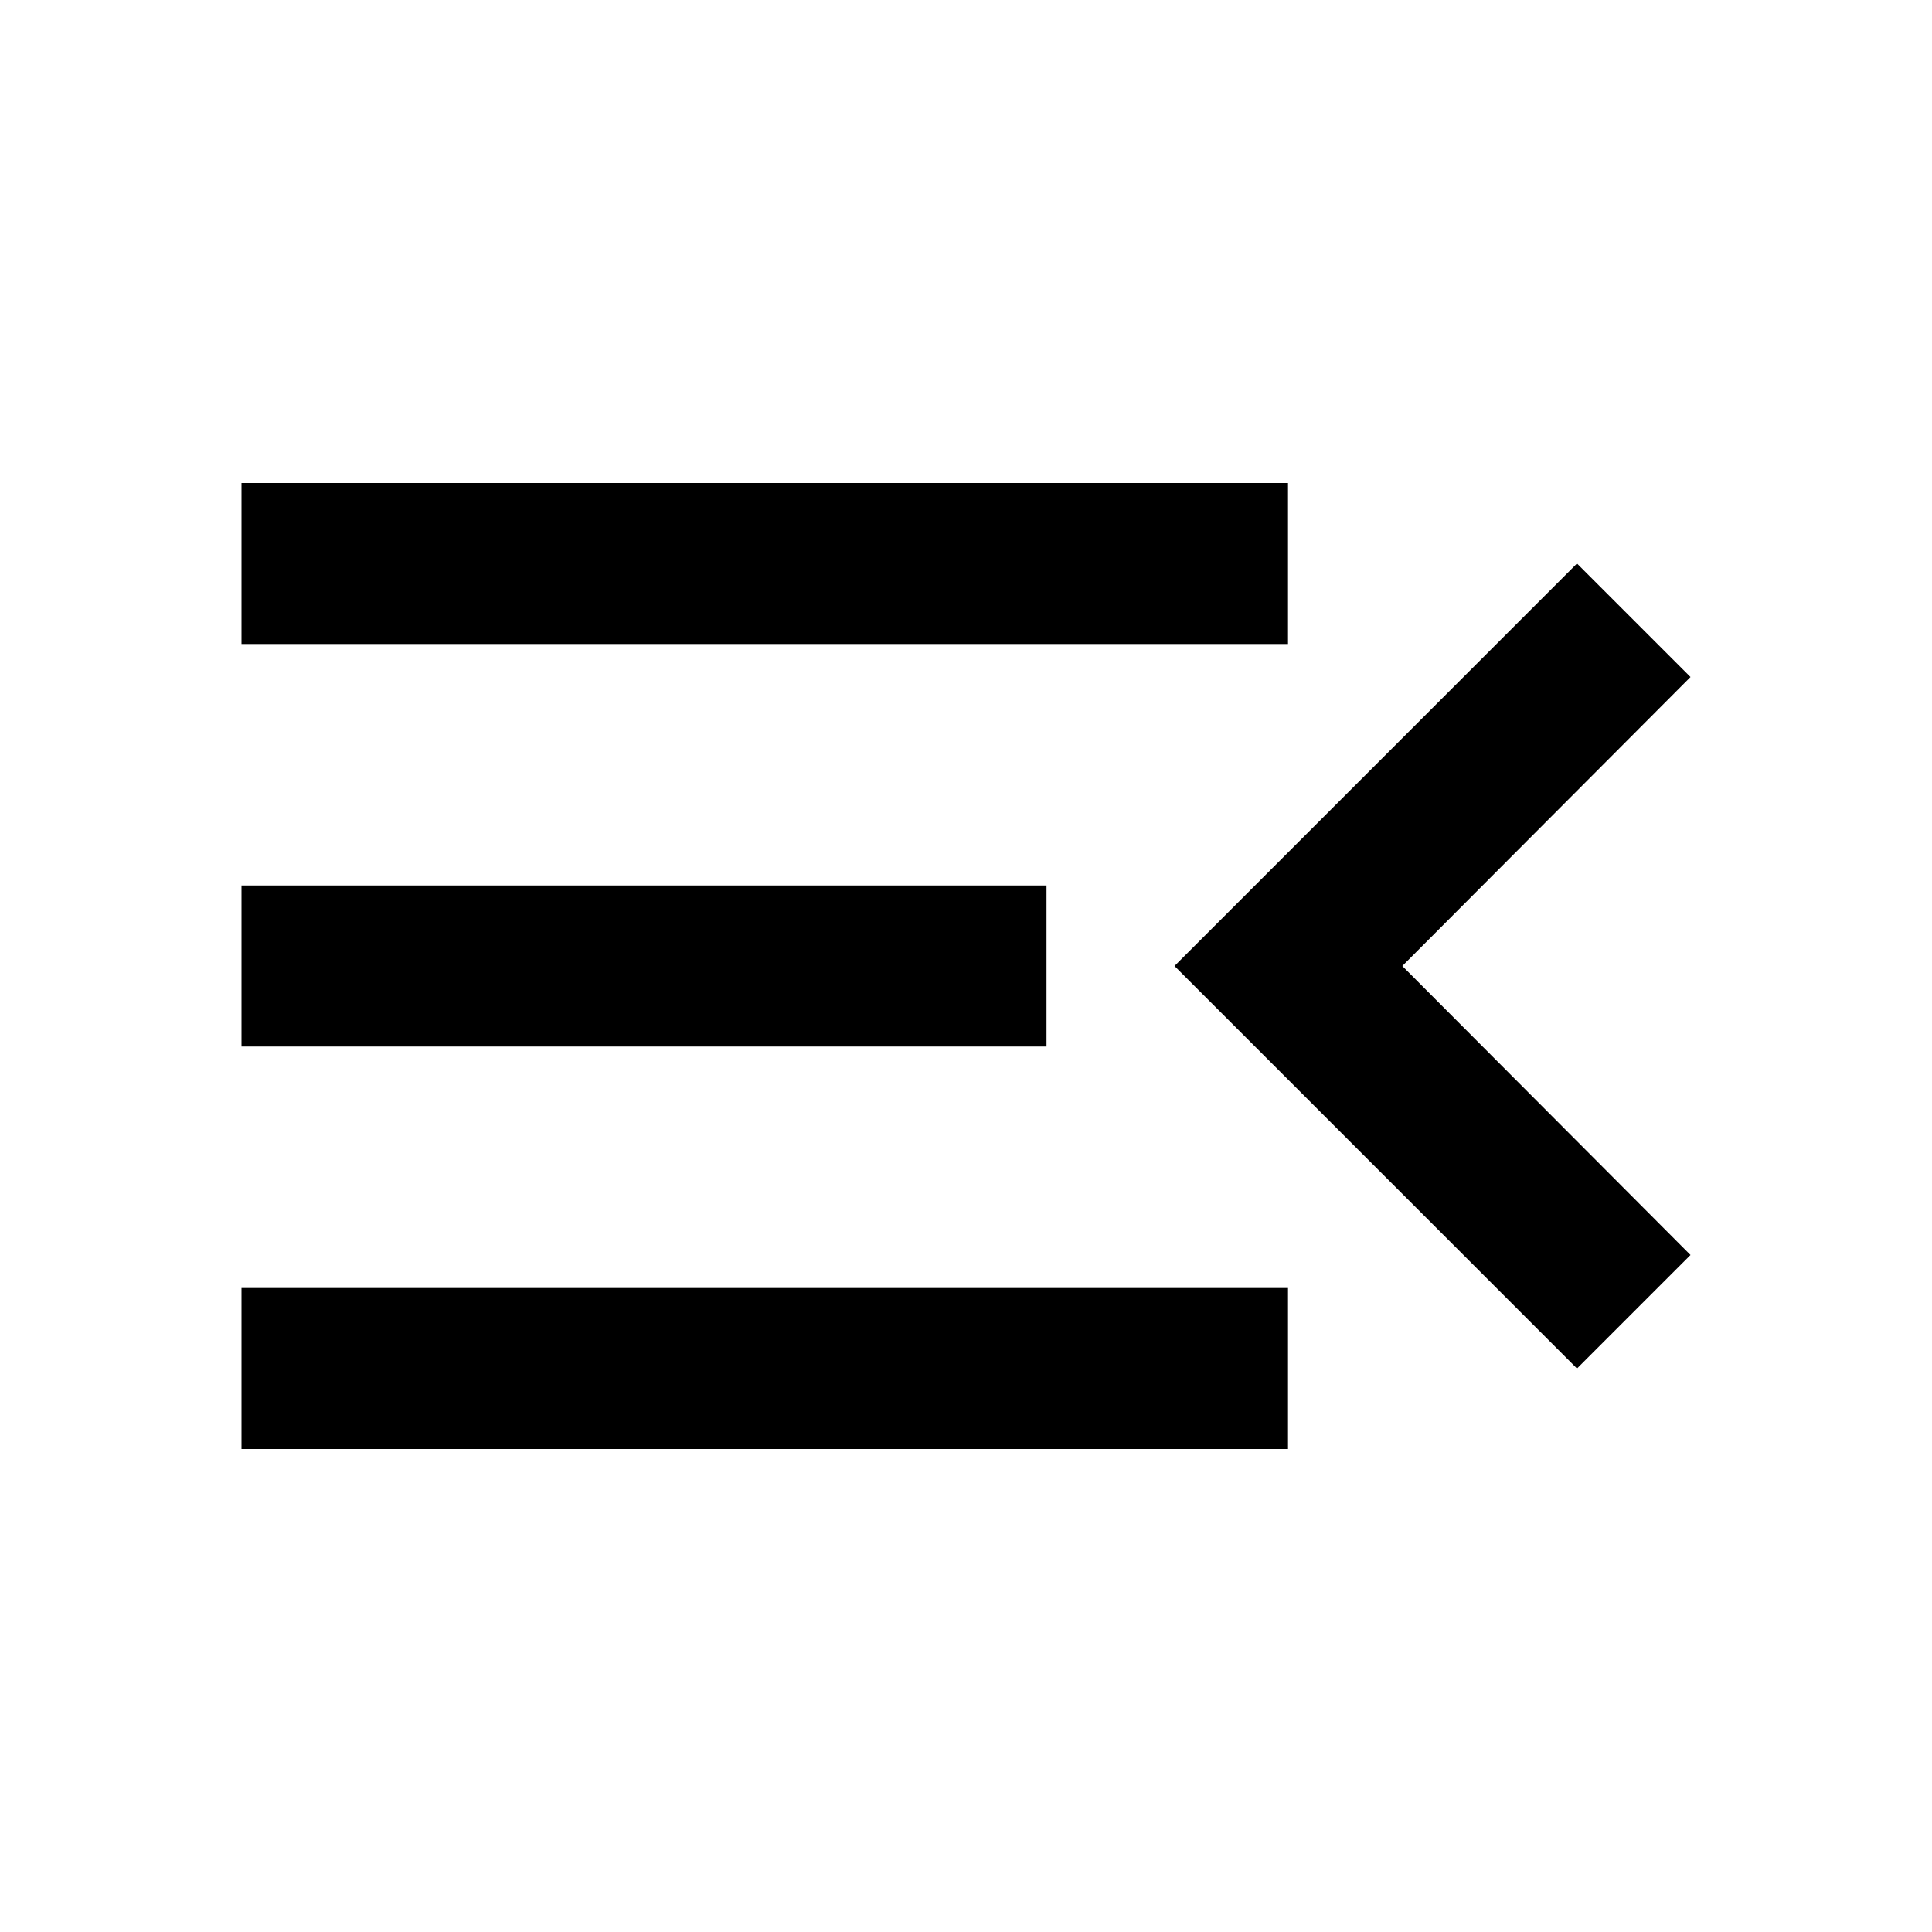
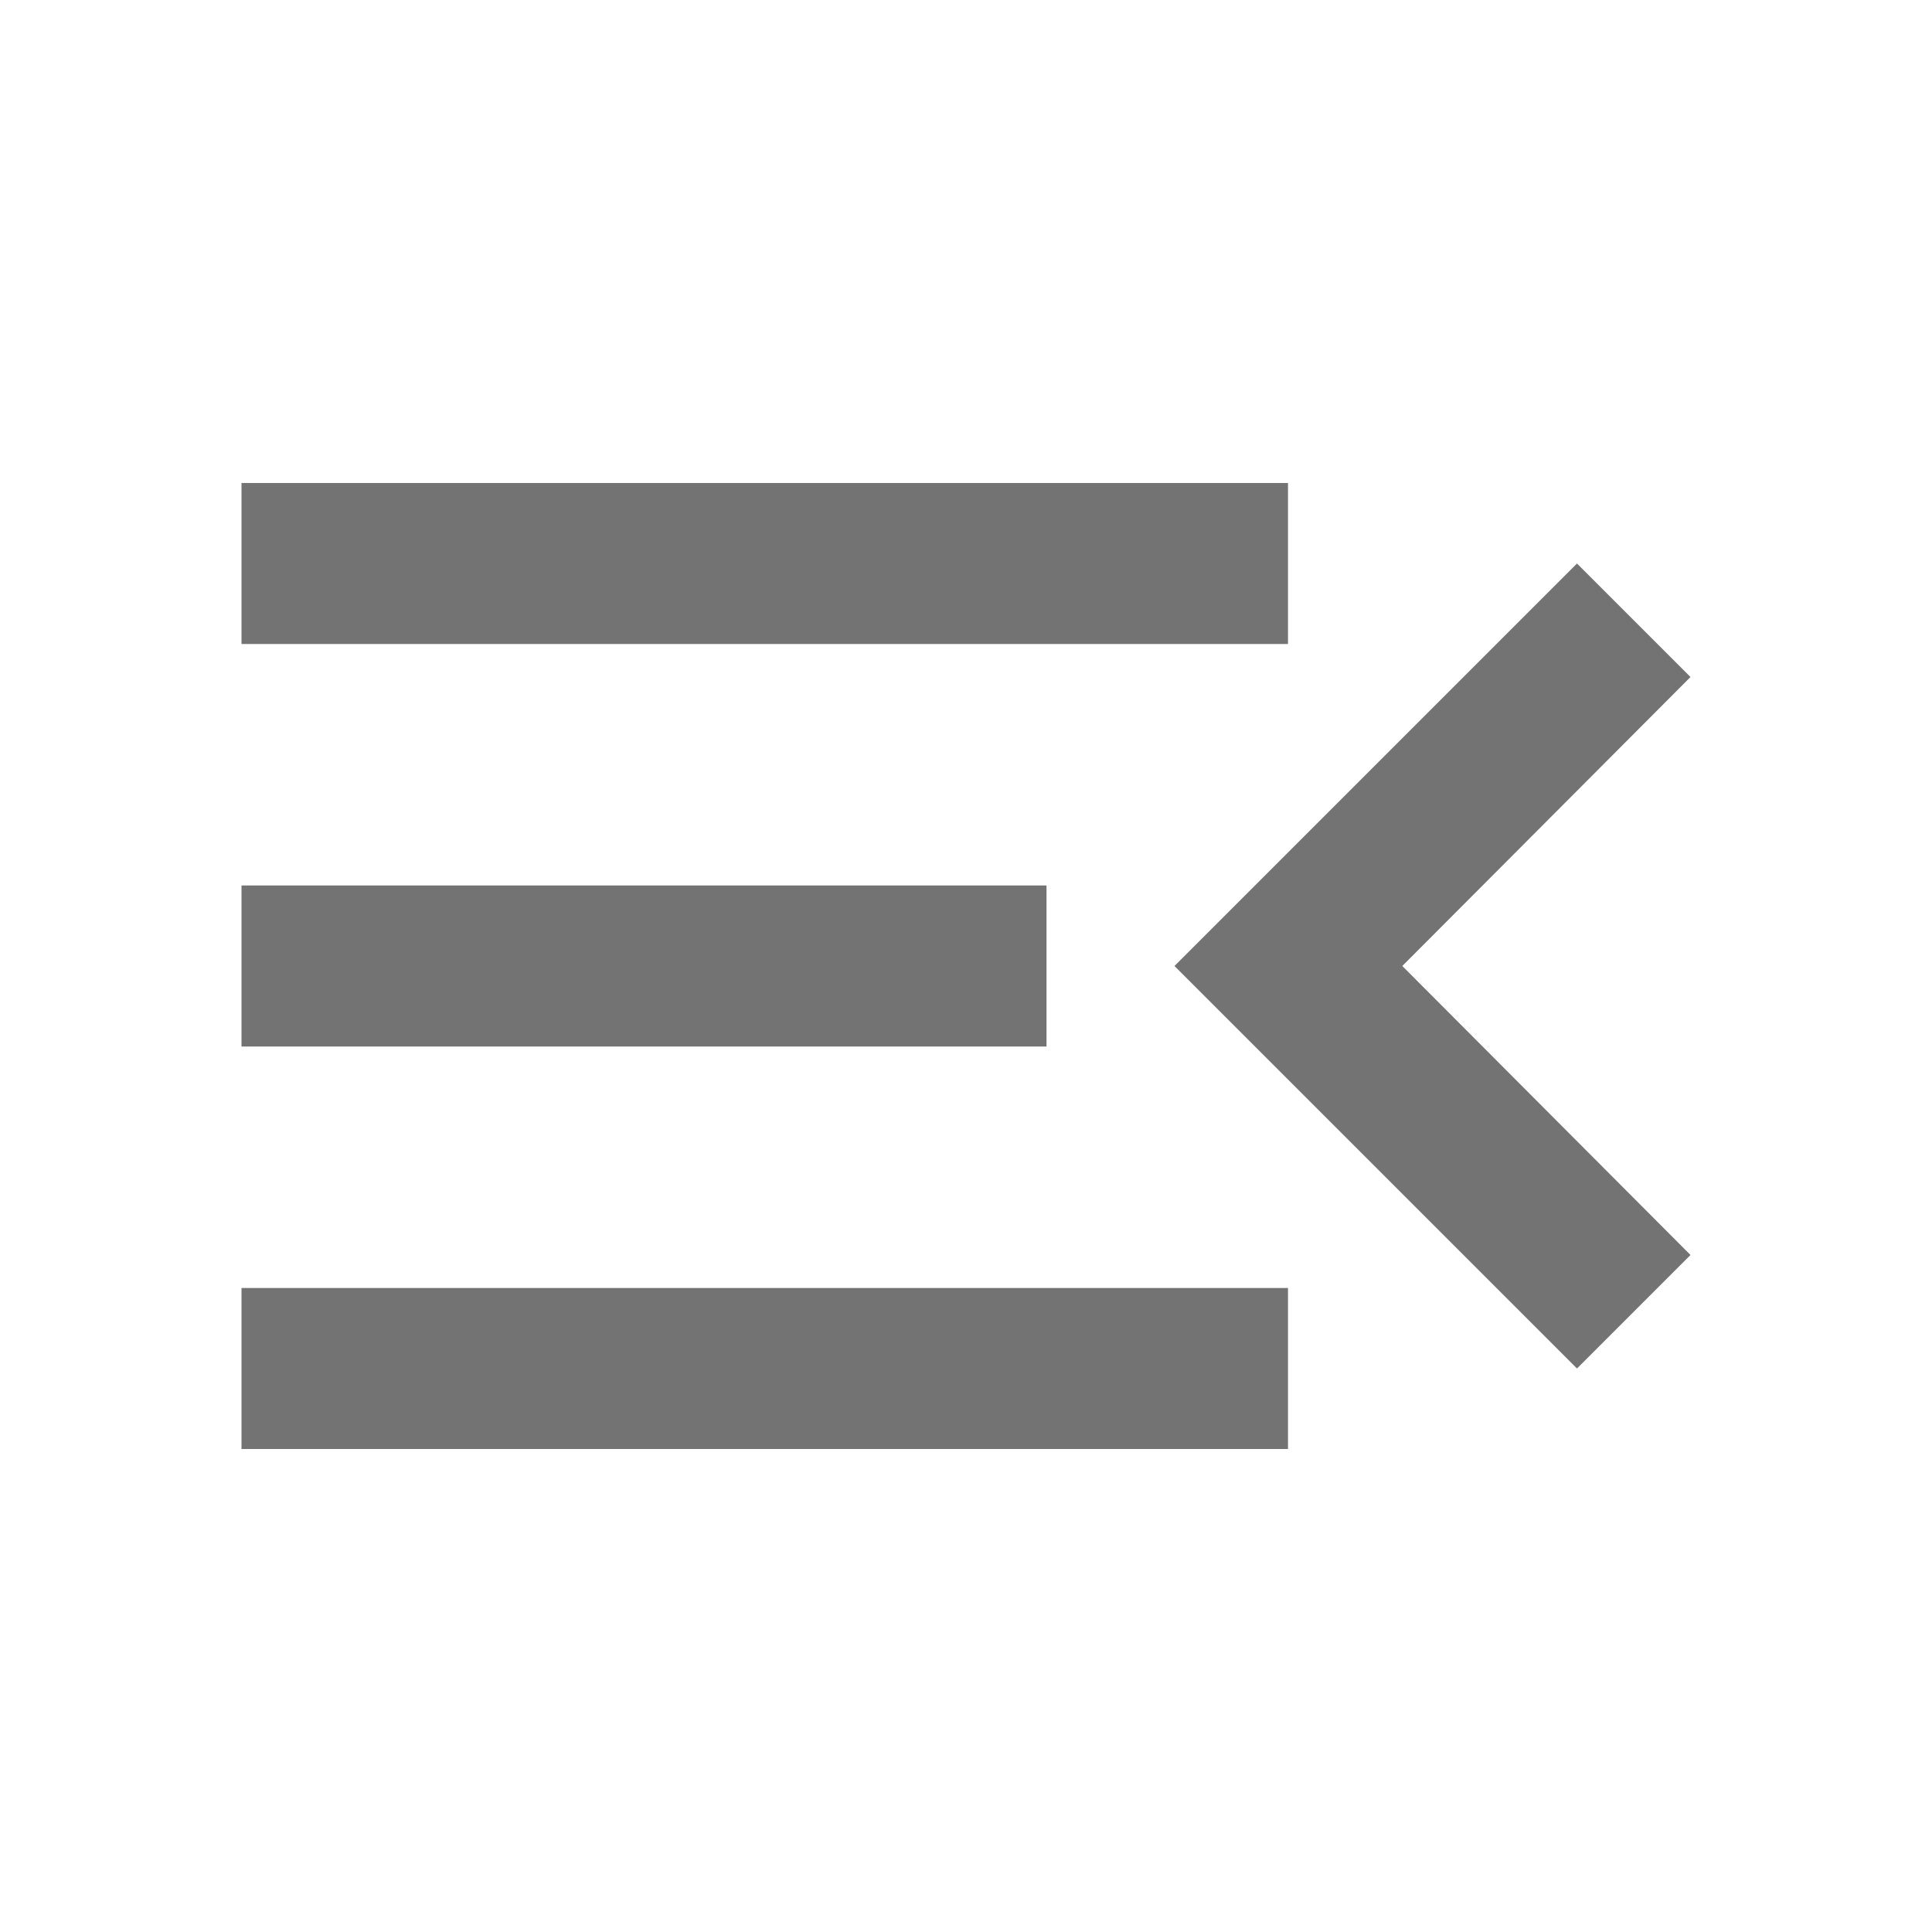
- <svg xmlns="http://www.w3.org/2000/svg" height="24px" viewBox="0 0 24 24" width="24px" fill="#000000">
+ <svg xmlns="http://www.w3.org/2000/svg" height="24px" viewBox="0 0 24 24" width="24px" fill="#737373">
  <path d="M0 0h24v24H0V0z" fill="none" />
  <path d="M3 18h13v-2H3v2zm0-5h10v-2H3v2zm0-7v2h13V6H3zm18 9.59L17.42 12 21 8.41 19.59 7l-5 5 5 5L21 15.59z" />
</svg>
